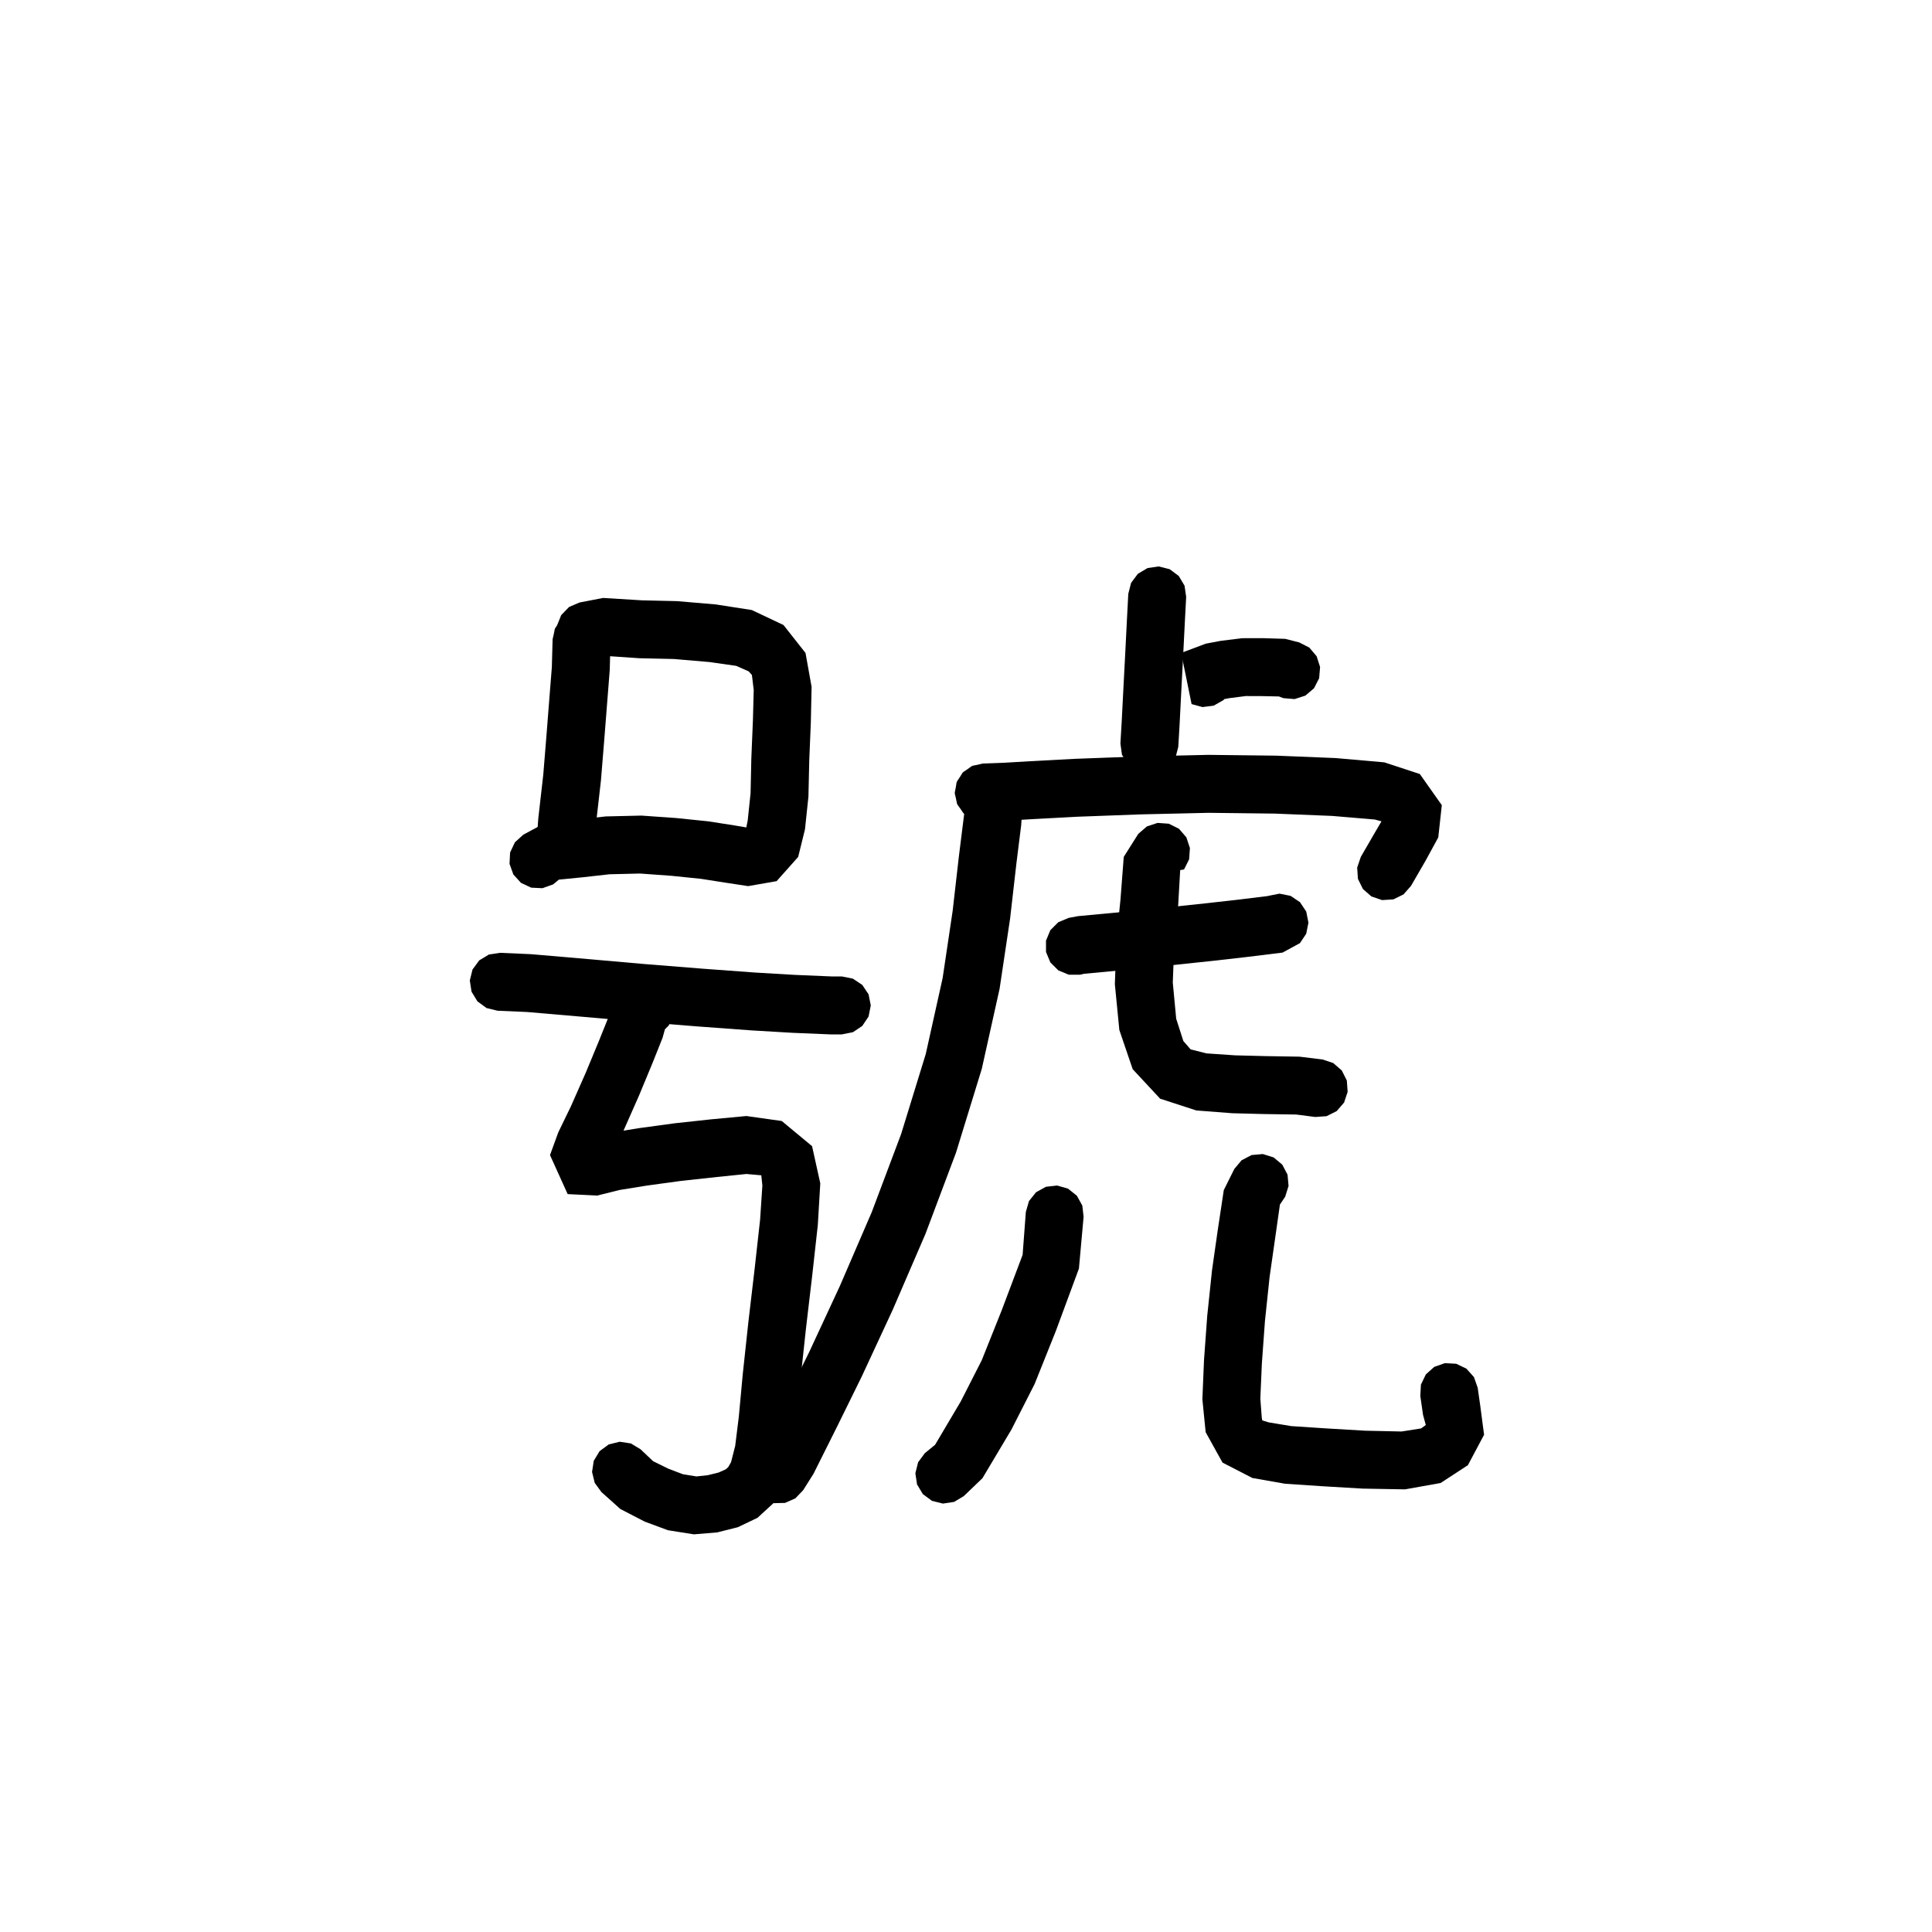
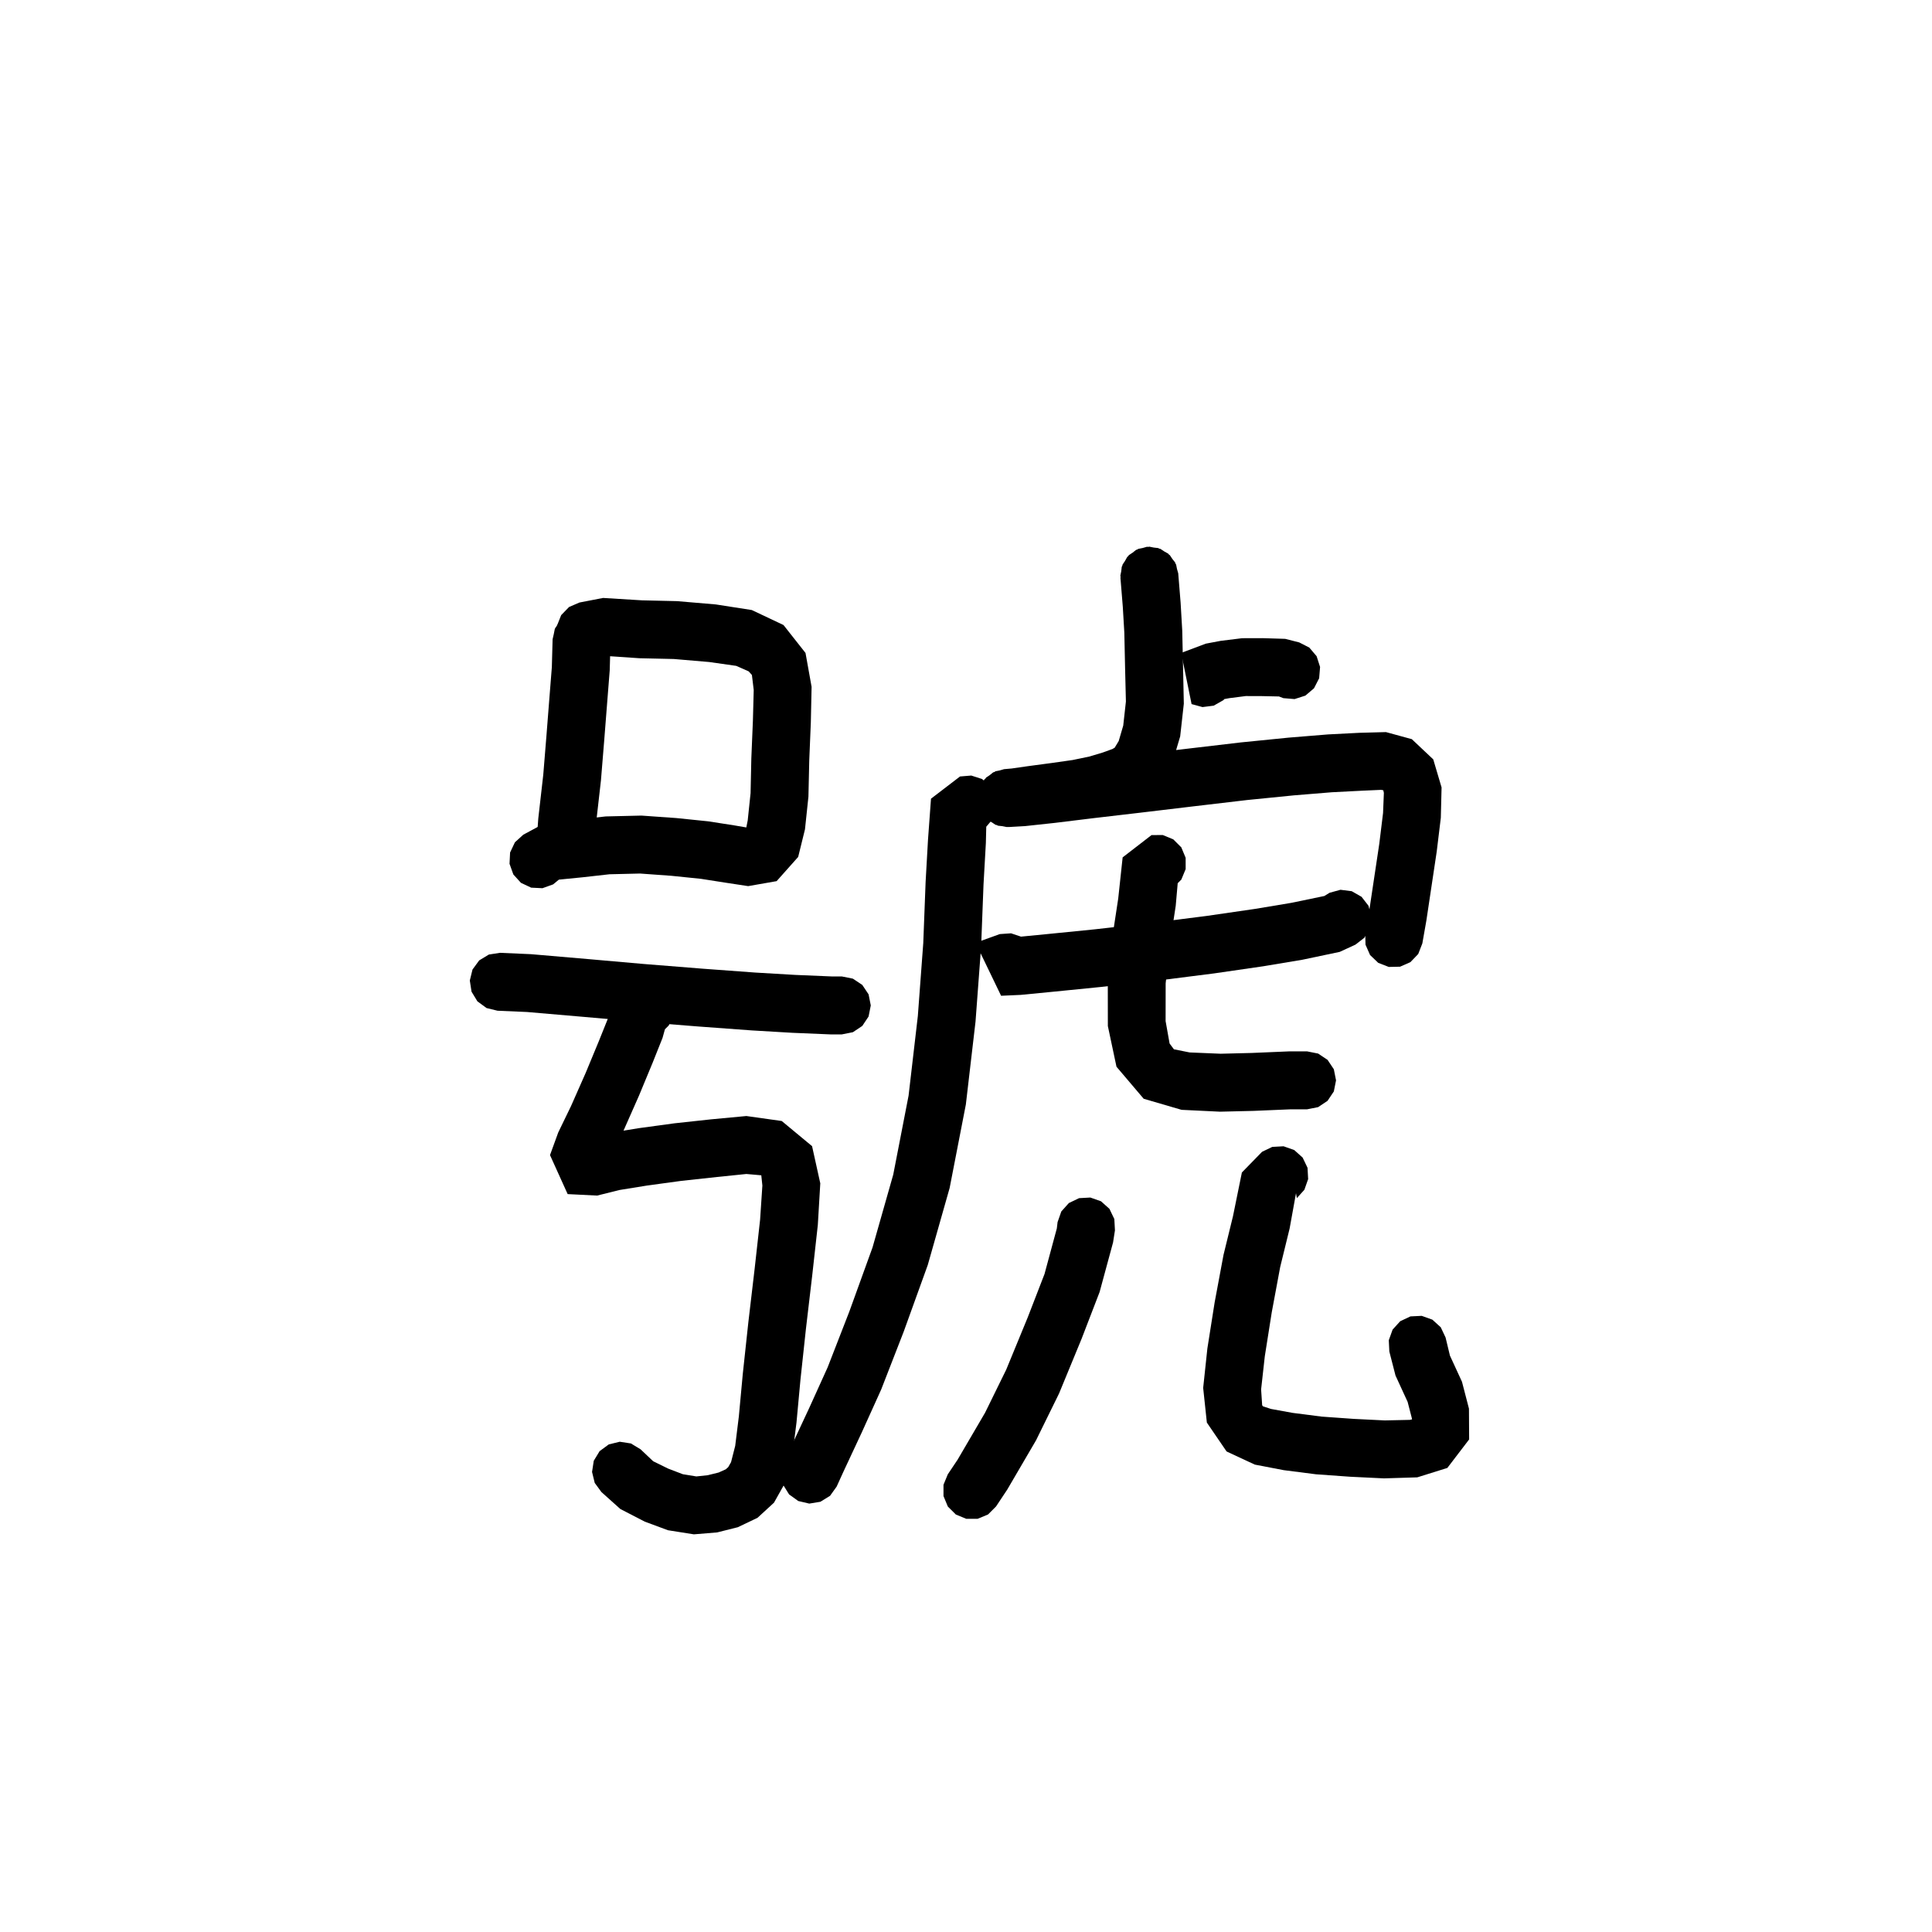
<svg xmlns="http://www.w3.org/2000/svg" viewBox="0 0 300 300" width="300" height="300">
  <path d="M 94.806 99.796 L 94.806 99.388 L 94.464 97.666 L 93.488 96.206 L 92.028 95.23 L 90.306 94.888 L 88.584 95.23 L 87.124 96.206 L 86.149 97.666 L 85.806 99.388 L 85.806 99.796 L 86.149 101.518 L 87.124 102.978 L 88.584 103.953 L 90.306 104.296 L 92.028 103.953 L 93.488 102.978 L 94.464 101.518 Z M 85.808 99.264 L 85.69 103.595 L 85.33 108.137 L 84.841 114.376 L 84.359 120.293 L 83.584 127.098 L 83.369 130.088 L 83.588 131.83 L 84.457 133.355 L 85.843 134.432 L 87.537 134.897 L 89.279 134.678 L 90.804 133.809 L 91.881 132.422 L 92.346 130.729 L 92.538 128.004 L 93.315 121.177 L 93.812 115.094 L 94.302 108.843 L 94.677 104.079 L 94.804 99.512 L 94.509 97.781 L 93.574 96.295 L 92.142 95.279 L 90.43 94.889 L 88.699 95.184 L 87.213 96.119 L 86.198 97.552 Z" fill="black" fill-rule="nonzero" />
  <path d="M 91.861 102.359 L 93.904 101.845 L 99.291 102.21 L 104.631 102.33 L 110.119 102.797 L 114.32 103.395 L 116.259 104.253 L 116.757 104.815 L 117.037 107.144 L 116.911 111.891 L 116.666 117.773 L 116.549 123.158 L 116.105 127.387 L 115.691 129.467 L 116.344 128.89 L 116.602 128.607 L 114.028 128.167 L 109.974 127.536 L 105.02 127.027 L 99.597 126.644 L 94.059 126.775 L 89.437 127.283 L 84.442 127.9 L 81.256 129.611 L 79.956 130.79 L 79.206 132.378 L 79.12 134.132 L 79.713 135.785 L 80.892 137.085 L 82.48 137.835 L 84.234 137.92 L 85.887 137.328 L 86.782 136.59 L 90.44 136.227 L 94.635 135.756 L 99.383 135.642 L 104.245 135.993 L 108.842 136.464 L 112.625 137.057 L 116.174 137.597 L 120.594 136.824 L 123.941 133.063 L 124.997 128.776 L 125.533 123.699 L 125.661 118.063 L 125.906 112.191 L 126.024 106.652 L 125.079 101.389 L 121.659 97.053 L 116.742 94.727 L 111.147 93.856 L 105.124 93.344 L 99.688 93.219 L 93.647 92.849 L 89.975 93.559 L 88.363 94.255 L 87.14 95.515 L 86.492 97.146 L 86.518 98.902 L 87.214 100.514 L 88.474 101.737 L 90.106 102.385 Z" fill="black" fill-rule="nonzero" />
  <path d="M 77.254 156.945 L 81.822 157.142 L 90.773 157.912 L 99.114 158.648 L 108.328 159.385 L 116.698 160 L 123.017 160.372 L 128.934 160.62 L 130.714 160.622 L 132.436 160.28 L 133.896 159.304 L 134.872 157.845 L 135.214 156.122 L 134.872 154.4 L 133.896 152.94 L 132.436 151.965 L 130.714 151.622 L 129.229 151.625 L 123.473 151.383 L 117.302 151.02 L 109.019 150.411 L 99.866 149.679 L 91.554 148.946 L 82.463 148.165 L 77.644 147.953 L 75.909 148.221 L 74.408 149.132 L 73.37 150.548 L 72.953 152.254 L 73.221 153.989 L 74.132 155.49 L 75.548 156.528 Z" fill="black" fill-rule="nonzero" />
  <path d="M 103.846 154.239 L 95.669 154.11 L 94.386 158.186 L 92.997 161.645 L 90.945 166.595 L 88.668 171.75 L 86.684 175.846 L 85.404 179.362 L 88.145 185.419 L 92.721 185.649 L 96.209 184.78 L 100.517 184.084 L 105.791 183.365 L 111.341 182.762 L 115.898 182.296 L 118.245 182.503 L 118.189 182.271 L 118.381 184.089 L 118.028 189.392 L 117.182 196.998 L 116.202 205.332 L 115.339 213.344 L 114.729 219.932 L 114.162 224.513 L 113.517 227.043 L 113.081 227.809 L 112.697 228.154 L 111.59 228.652 L 109.893 229.071 L 108.13 229.259 L 106.032 228.916 L 103.759 228.048 L 101.43 226.906 L 99.469 225.05 L 97.968 224.139 L 96.233 223.872 L 94.528 224.289 L 93.111 225.327 L 92.2 226.827 L 91.933 228.563 L 92.35 230.268 L 93.388 231.685 L 96.325 234.318 L 100.119 236.279 L 103.724 237.615 L 107.747 238.251 L 111.372 237.949 L 114.573 237.144 L 117.629 235.682 L 120.185 233.334 L 121.952 230.182 L 123.021 226.099 L 123.679 220.884 L 124.294 214.247 L 125.145 206.341 L 126.124 198.022 L 126.992 190.2 L 127.374 183.748 L 126.097 177.974 L 121.387 174.069 L 115.898 173.296 L 110.415 173.81 L 104.699 174.431 L 99.198 175.181 L 94.444 175.955 L 91.075 176.8 L 91.977 177.275 L 94.229 181.127 L 94.908 179.501 L 96.842 175.515 L 99.218 170.14 L 101.329 165.048 L 102.88 161.161 L 103.719 158.135 L 96.358 159.231 L 97.598 160.474 L 99.22 161.147 L 100.975 161.149 L 102.598 160.479 L 103.841 159.239 L 104.515 157.617 L 104.516 155.861 Z" fill="black" fill-rule="nonzero" />
  <path d="M 189.053 101.281 L 189.036 108.412 L 189.293 108.707 L 190.892 108.409 L 193.45 108.083 L 195.918 108.091 L 198.598 108.147 L 199.274 108.408 L 201.024 108.552 L 202.696 108.015 L 204.035 106.88 L 204.837 105.318 L 204.981 103.568 L 204.444 101.896 L 203.308 100.557 L 201.746 99.755 L 199.565 99.2 L 196.042 99.092 L 192.877 99.101 L 189.557 99.509 L 187.237 99.946 L 183.413 101.384 L 185.028 109.331 L 186.722 109.795 L 188.464 109.575 L 189.989 108.706 L 191.066 107.319 L 191.53 105.625 L 191.31 103.883 L 190.44 102.358 Z" fill="black" fill-rule="nonzero" />
-   <path d="M 175.2 92.212 L 174.996 96.096 L 174.71 101.769 L 174.465 106.42 L 174.18 112.002 L 173.977 115.45 L 174.218 117.189 L 175.106 118.704 L 176.506 119.763 L 178.205 120.207 L 179.944 119.966 L 181.459 119.078 L 182.519 117.678 L 182.962 115.979 L 183.167 112.488 L 183.453 106.886 L 183.698 102.231 L 183.984 96.557 L 184.188 92.685 L 183.936 90.948 L 183.039 89.439 L 181.632 88.388 L 179.93 87.955 L 178.193 88.207 L 176.684 89.104 L 175.633 90.511 Z" fill="black" fill-rule="nonzero" />
-   <path d="M 154.592 118.561 L 152.755 118.561 L 151.033 118.904 L 149.573 119.879 L 148.598 121.339 L 148.255 123.061 L 148.598 124.783 L 149.573 126.243 L 151.033 127.219 L 152.755 127.561 L 154.592 127.561 L 156.314 127.219 L 157.774 126.243 L 158.749 124.783 L 159.092 123.061 L 158.749 121.339 L 157.774 119.879 L 156.314 118.904 Z M 152.922 127.558 L 156.282 127.433 L 160.474 127.187 L 167.279 126.822 L 177.134 126.457 L 187.679 126.214 L 197.948 126.335 L 206.85 126.696 L 213.485 127.255 L 215.814 127.892 L 215.097 126.976 L 214.91 126.865 L 213.542 129.196 L 211.31 133.051 L 210.743 134.713 L 210.856 136.466 L 211.631 138.041 L 212.949 139.201 L 214.611 139.767 L 216.364 139.654 L 217.939 138.879 L 219.099 137.561 L 221.356 133.661 L 223.335 130.033 L 223.883 125.024 L 220.471 120.19 L 214.964 118.378 L 207.395 117.712 L 198.174 117.338 L 187.627 117.214 L 176.866 117.461 L 166.885 117.831 L 159.975 118.201 L 155.84 118.444 L 152.589 118.564 L 150.88 118.97 L 149.458 119.999 L 148.537 121.494 L 148.258 123.228 L 148.664 124.936 L 149.693 126.359 L 151.188 127.28 Z" fill="black" fill-rule="nonzero" />
-   <path d="M 156.556 118.622 L 150.383 121.265 L 149.632 127.076 L 148.899 132.939 L 147.927 141.444 L 146.374 151.862 L 143.753 163.66 L 139.925 176.097 L 135.357 188.236 L 130.402 199.715 L 125.672 209.902 L 121.907 217.552 L 118.375 224.62 L 117.122 226.564 L 116.486 228.2 L 116.526 229.956 L 117.233 231.563 L 118.502 232.776 L 120.139 233.412 L 121.895 233.372 L 123.501 232.664 L 124.715 231.396 L 126.319 228.85 L 129.97 221.55 L 133.798 213.771 L 138.619 203.387 L 143.704 191.601 L 148.442 179.005 L 152.451 165.973 L 155.218 153.526 L 156.848 142.637 L 157.836 134 L 158.572 128.108 L 158.801 124.45 L 155.077 127.5 L 156.831 127.445 L 158.432 126.723 L 159.634 125.443 L 160.255 123.801 L 160.2 122.046 L 159.478 120.446 L 158.198 119.243 Z" fill="black" fill-rule="nonzero" />
-   <path d="M 167.719 151.351 L 168.339 151.209 L 175.234 150.56 L 181.26 149.945 L 188.263 149.208 L 193.692 148.591 L 199.161 147.916 L 201.855 146.447 L 202.831 144.987 L 203.173 143.265 L 202.831 141.543 L 201.855 140.083 L 200.396 139.108 L 198.673 138.765 L 196.951 139.108 L 195.491 140.083 L 197.778 139.023 L 192.635 139.654 L 187.288 140.261 L 180.331 140.993 L 174.358 141.603 L 167.375 142.261 L 165.954 142.526 L 164.333 143.2 L 163.093 144.443 L 162.422 146.065 L 162.424 147.821 L 163.098 149.443 L 164.341 150.683 L 165.963 151.353 Z" fill="black" fill-rule="nonzero" />
-   <path d="M 176.754 129.482 L 174.496 133.055 L 173.986 139.7 L 173.368 145.777 L 173.114 152.821 L 173.81 159.934 L 175.883 166.022 L 180.144 170.603 L 185.772 172.432 L 191.347 172.862 L 196.255 172.989 L 201.27 173.064 L 204.238 173.445 L 205.989 173.319 L 207.559 172.532 L 208.708 171.204 L 209.261 169.538 L 209.135 167.786 L 208.348 166.217 L 207.02 165.068 L 205.354 164.514 L 201.791 164.079 L 196.439 163.991 L 191.796 163.873 L 187.33 163.568 L 184.876 162.948 L 183.75 161.651 L 182.639 158.188 L 182.11 152.567 L 182.347 146.387 L 182.953 140.463 L 183.259 135.108 L 183.858 135.008 L 184.645 133.438 L 184.771 131.687 L 184.218 130.02 L 183.069 128.693 L 181.499 127.906 L 179.748 127.78 L 178.082 128.333 Z" fill="black" fill-rule="nonzero" />
-   <path d="M 159.291 188.198 L 158.792 194.85 L 155.536 203.483 L 152.447 211.215 L 149.184 217.618 L 145.203 224.342 L 143.606 225.65 L 142.562 227.062 L 142.138 228.766 L 142.398 230.502 L 143.303 232.007 L 144.715 233.05 L 146.419 233.475 L 148.155 233.214 L 149.66 232.309 L 152.553 229.536 L 157.061 221.973 L 160.655 214.908 L 163.933 206.721 L 167.535 196.987 L 168.26 188.945 L 168.062 187.201 L 167.211 185.665 L 165.837 184.571 L 164.149 184.087 L 162.405 184.285 L 160.869 185.136 L 159.775 186.51 Z" fill="black" fill-rule="nonzero" />
-   <path d="M 191.662 181.519 L 190.03 184.796 L 189.077 191.11 L 188.207 197.207 L 187.457 204.334 L 186.957 211.205 L 186.704 217.281 L 187.215 222.395 L 189.834 227.114 L 194.469 229.502 L 199.517 230.39 L 205.25 230.777 L 211.597 231.15 L 218.162 231.268 L 223.697 230.279 L 227.937 227.509 L 230.446 222.79 L 229.852 218.269 L 229.455 215.486 L 228.872 213.83 L 227.7 212.522 L 226.117 211.763 L 224.364 211.668 L 222.707 212.25 L 221.4 213.422 L 220.641 215.006 L 220.545 216.759 L 220.965 219.691 L 221.513 221.699 L 221.573 221.145 L 220.67 221.803 L 217.634 222.283 L 211.954 222.157 L 205.811 221.794 L 200.523 221.447 L 197 220.865 L 196.003 220.56 L 195.927 220.136 L 195.704 217.168 L 195.941 211.734 L 196.421 205.135 L 197.14 198.303 L 197.984 192.4 L 198.746 187.041 L 199.563 185.828 L 200.087 184.152 L 199.929 182.404 L 199.115 180.848 L 197.767 179.723 L 196.091 179.199 L 194.343 179.356 L 192.787 180.171 Z" fill="black" fill-rule="nonzero" />
+   <path d="M 182.969 89.388 L 182.969 89.388 L 182.627 87.666 L 181.651 86.206 L 180.191 85.23 L 178.469 84.888 L 176.747 85.23 L 175.287 86.206 L 174.312 87.666 L 173.969 89.388 L 173.969 89.388 L 174.312 91.11 L 175.287 92.57 L 176.747 93.545 L 178.469 93.888 L 180.191 93.545 L 181.651 92.57 L 182.627 91.11 Z M 173.984 89.751 L 174.348 94.234 L 174.585 98.25 L 174.705 103.814 L 174.83 108.933 L 174.416 112.668 L 173.712 115.066 L 173.094 116.092 L 172.755 116.299 L 171.258 116.844 L 169.174 117.471 L 166.559 118.015 L 163.283 118.481 L 159.613 118.97 L 157.095 119.331 L 155.899 119.437 L 154.215 119.934 L 152.849 121.038 L 152.01 122.58 L 151.825 124.326 L 152.322 126.01 L 153.425 127.375 L 154.968 128.215 L 156.714 128.4 L 158.211 128.261 L 160.836 127.887 L 164.513 127.397 L 168.094 126.883 L 171.357 126.202 L 174.171 125.36 L 177.082 124.191 L 179.927 121.949 L 182.003 118.567 L 183.257 114.352 L 183.823 109.271 L 183.703 103.614 L 183.578 97.913 L 183.326 93.602 L 182.955 89.024 L 182.474 87.335 L 181.384 85.959 L 179.85 85.105 L 178.106 84.902 L 176.417 85.383 L 175.041 86.473 L 174.186 88.007 Z M 156.306 128.418 L 156.776 128.413 L 159.163 128.277 L 163.805 127.776 L 169.819 127.04 L 177.16 126.183 L 185.366 125.203 L 193.653 124.228 L 200.921 123.502 L 206.816 123.02 L 211.484 122.781 L 214.463 122.648 L 215.099 122.774 L 214.711 122.329 L 214.887 123.117 L 214.76 126.244 L 214.174 131.027 L 213.448 135.863 L 212.597 141.534 L 211.997 144.932 L 212.035 146.688 L 212.742 148.295 L 214.01 149.509 L 215.647 150.146 L 217.402 150.108 L 219.009 149.401 L 220.224 148.133 L 220.86 146.496 L 221.484 142.956 L 222.348 137.198 L 223.092 132.238 L 223.73 126.981 L 223.847 122.271 L 222.555 117.916 L 219.227 114.777 L 215.21 113.679 L 211.087 113.79 L 206.204 114.041 L 200.099 114.539 L 192.674 115.282 L 184.307 116.266 L 176.105 117.245 L 168.753 118.103 L 162.766 118.836 L 158.348 119.314 L 156.326 119.424 L 156.306 119.418 L 154.584 119.761 L 153.124 120.736 L 152.149 122.196 L 151.806 123.918 L 152.149 125.64 L 153.124 127.1 L 154.584 128.076 Z" fill="black" fill-rule="nonzero" />
+   <path d="M 149.07 120.571 L 144.565 124.021 L 144.099 130.405 L 143.729 136.937 L 143.365 146.433 L 142.521 157.772 L 141.084 170.126 L 138.703 182.389 L 135.49 193.689 L 131.887 203.647 L 128.519 212.312 L 125.646 218.651 L 122.754 224.841 L 121.72 227.117 L 121.319 228.827 L 121.603 230.56 L 122.528 232.052 L 123.954 233.076 L 125.664 233.477 L 127.396 233.193 L 128.889 232.268 L 129.913 230.842 L 130.919 228.628 L 133.823 222.411 L 136.828 215.769 L 140.317 206.802 L 144.061 196.434 L 147.46 184.468 L 149.977 171.507 L 151.479 158.636 L 152.35 146.955 L 152.72 137.349 L 153.085 130.901 L 153.19 126.591 L 151.542 129.225 L 153.104 128.422 L 154.24 127.083 L 154.777 125.412 L 154.633 123.662 L 153.831 122.1 L 152.492 120.964 L 150.82 120.427 Z" fill="black" fill-rule="nonzero" />
+   <path d="M 155.245 145.046 L 151.484 146.4 L 155.449 154.622 L 158.499 154.486 L 163.607 153.988 L 170.988 153.25 L 179.739 152.264 L 188.501 151.153 L 196.177 150.039 L 202.195 149.036 L 208.033 147.807 L 210.482 146.678 L 211.869 145.601 L 212.738 144.076 L 212.958 142.334 L 212.494 140.641 L 211.418 139.254 L 209.892 138.384 L 208.15 138.164 L 206.457 138.628 L 205.64 139.131 L 200.54 140.189 L 194.803 141.145 L 187.294 142.235 L 178.669 143.328 L 170.032 144.301 L 162.72 145.032 L 157.787 145.514 L 155.449 145.622 L 156.884 153.6 L 157.613 153.729 L 159.184 152.946 L 160.336 151.62 L 160.893 149.955 L 160.77 148.204 L 159.986 146.632 L 158.661 145.481 L 156.996 144.924 Z" fill="black" fill-rule="nonzero" />
+   <path d="M 178.811 129.669 L 174.324 133.132 L 173.637 139.523 L 172.782 145.14 L 172.017 152.199 L 172.027 159.324 L 173.367 165.64 L 177.592 170.615 L 183.474 172.333 L 189.437 172.622 L 194.663 172.497 L 200.436 172.253 L 202.959 172.255 L 204.681 171.913 L 206.141 170.937 L 207.117 169.477 L 207.459 167.755 L 207.117 166.033 L 206.141 164.573 L 204.681 163.598 L 202.959 163.255 L 200.176 163.257 L 194.357 163.503 L 189.543 163.623 L 184.73 163.422 L 182.285 162.936 L 181.613 162.033 L 180.994 158.553 L 181.003 152.699 L 181.708 146.289 L 182.567 140.64 L 183.023 135.44 L 180.576 138.494 L 182.198 137.821 L 183.438 136.578 L 184.108 134.955 L 184.106 133.199 L 183.433 131.578 L 182.19 130.337 L 180.567 129.667 Z" fill="black" fill-rule="nonzero" />
+   <path d="M 164.219 189.772 L 164.104 190.745 L 162.192 197.827 L 159.597 204.533 L 156.24 212.691 L 152.958 219.373 L 148.701 226.65 L 147.174 228.932 L 146.504 230.555 L 146.506 232.311 L 147.179 233.933 L 148.422 235.173 L 150.045 235.843 L 151.801 235.841 L 153.422 235.168 L 154.663 233.925 L 156.401 231.309 L 160.879 223.647 L 164.454 216.37 L 167.954 207.875 L 170.747 200.622 L 172.835 192.928 L 173.128 191.045 L 173.033 189.291 L 172.273 187.708 L 170.966 186.536 L 169.31 185.953 L 167.557 186.049 L 165.973 186.808 L 164.801 188.115 Z" fill="black" fill-rule="nonzero" />
+   <path d="M 195.973 178.849 L 192.839 182.063 L 191.461 188.834 L 189.986 194.859 L 188.606 202.256 L 187.48 209.394 L 186.828 215.517 L 187.4 220.898 L 190.463 225.382 L 194.845 227.423 L 199.331 228.284 L 204.354 228.927 L 209.668 229.308 L 214.901 229.561 L 220.075 229.401 L 224.744 227.94 L 228.127 223.513 L 228.099 218.731 L 227.016 214.56 L 225.143 210.492 L 224.468 207.684 L 223.718 206.097 L 222.417 204.917 L 220.764 204.325 L 219.011 204.41 L 217.423 205.16 L 216.243 206.46 L 215.651 208.113 L 215.736 209.867 L 216.693 213.59 L 218.576 217.685 L 219.207 220.126 L 219.424 221.222 L 220.113 220.223 L 218.905 220.477 L 215.017 220.562 L 210.209 220.324 L 205.238 219.971 L 200.709 219.39 L 197.359 218.781 L 196.109 218.373 L 195.988 218.204 L 195.825 215.748 L 196.398 210.606 L 197.475 203.785 L 198.789 196.733 L 200.253 190.758 L 201.243 185.284 L 201.373 186.049 L 202.546 184.742 L 203.128 183.085 L 203.033 181.332 L 202.273 179.749 L 200.966 178.577 L 199.31 177.994 L 197.557 178.09 Z" fill="black" fill-rule="nonzero" />
</svg>
